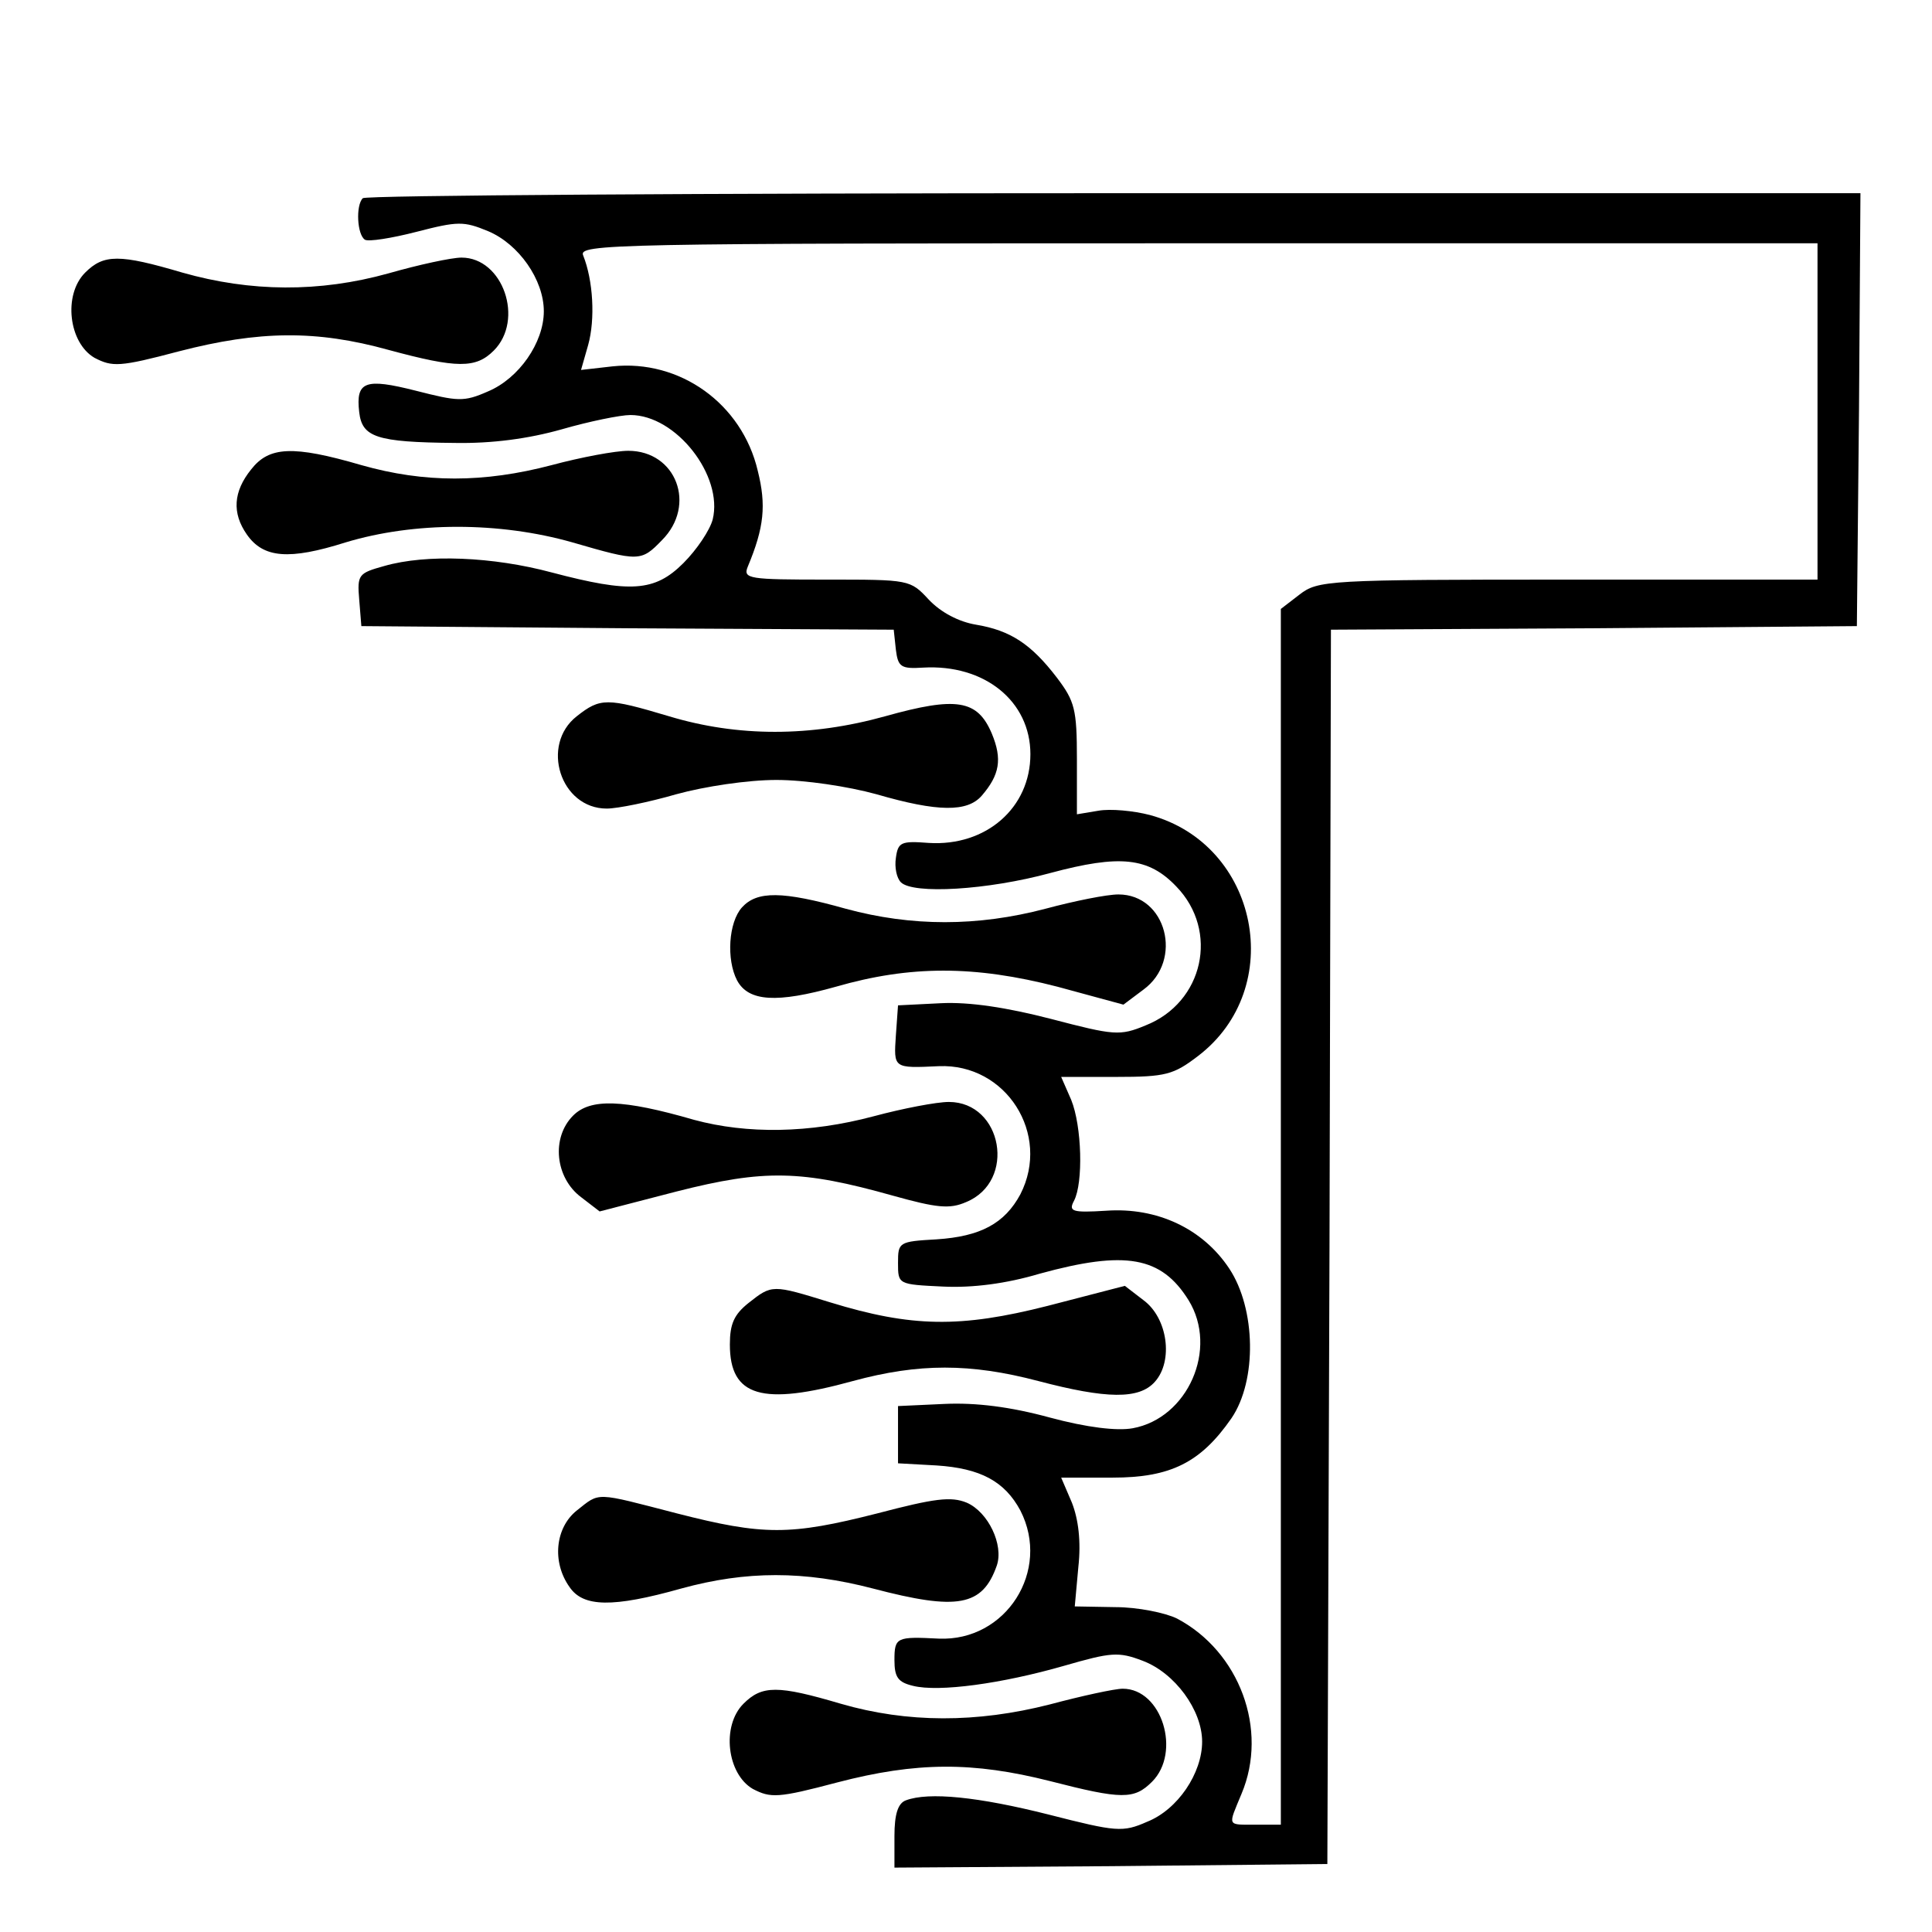
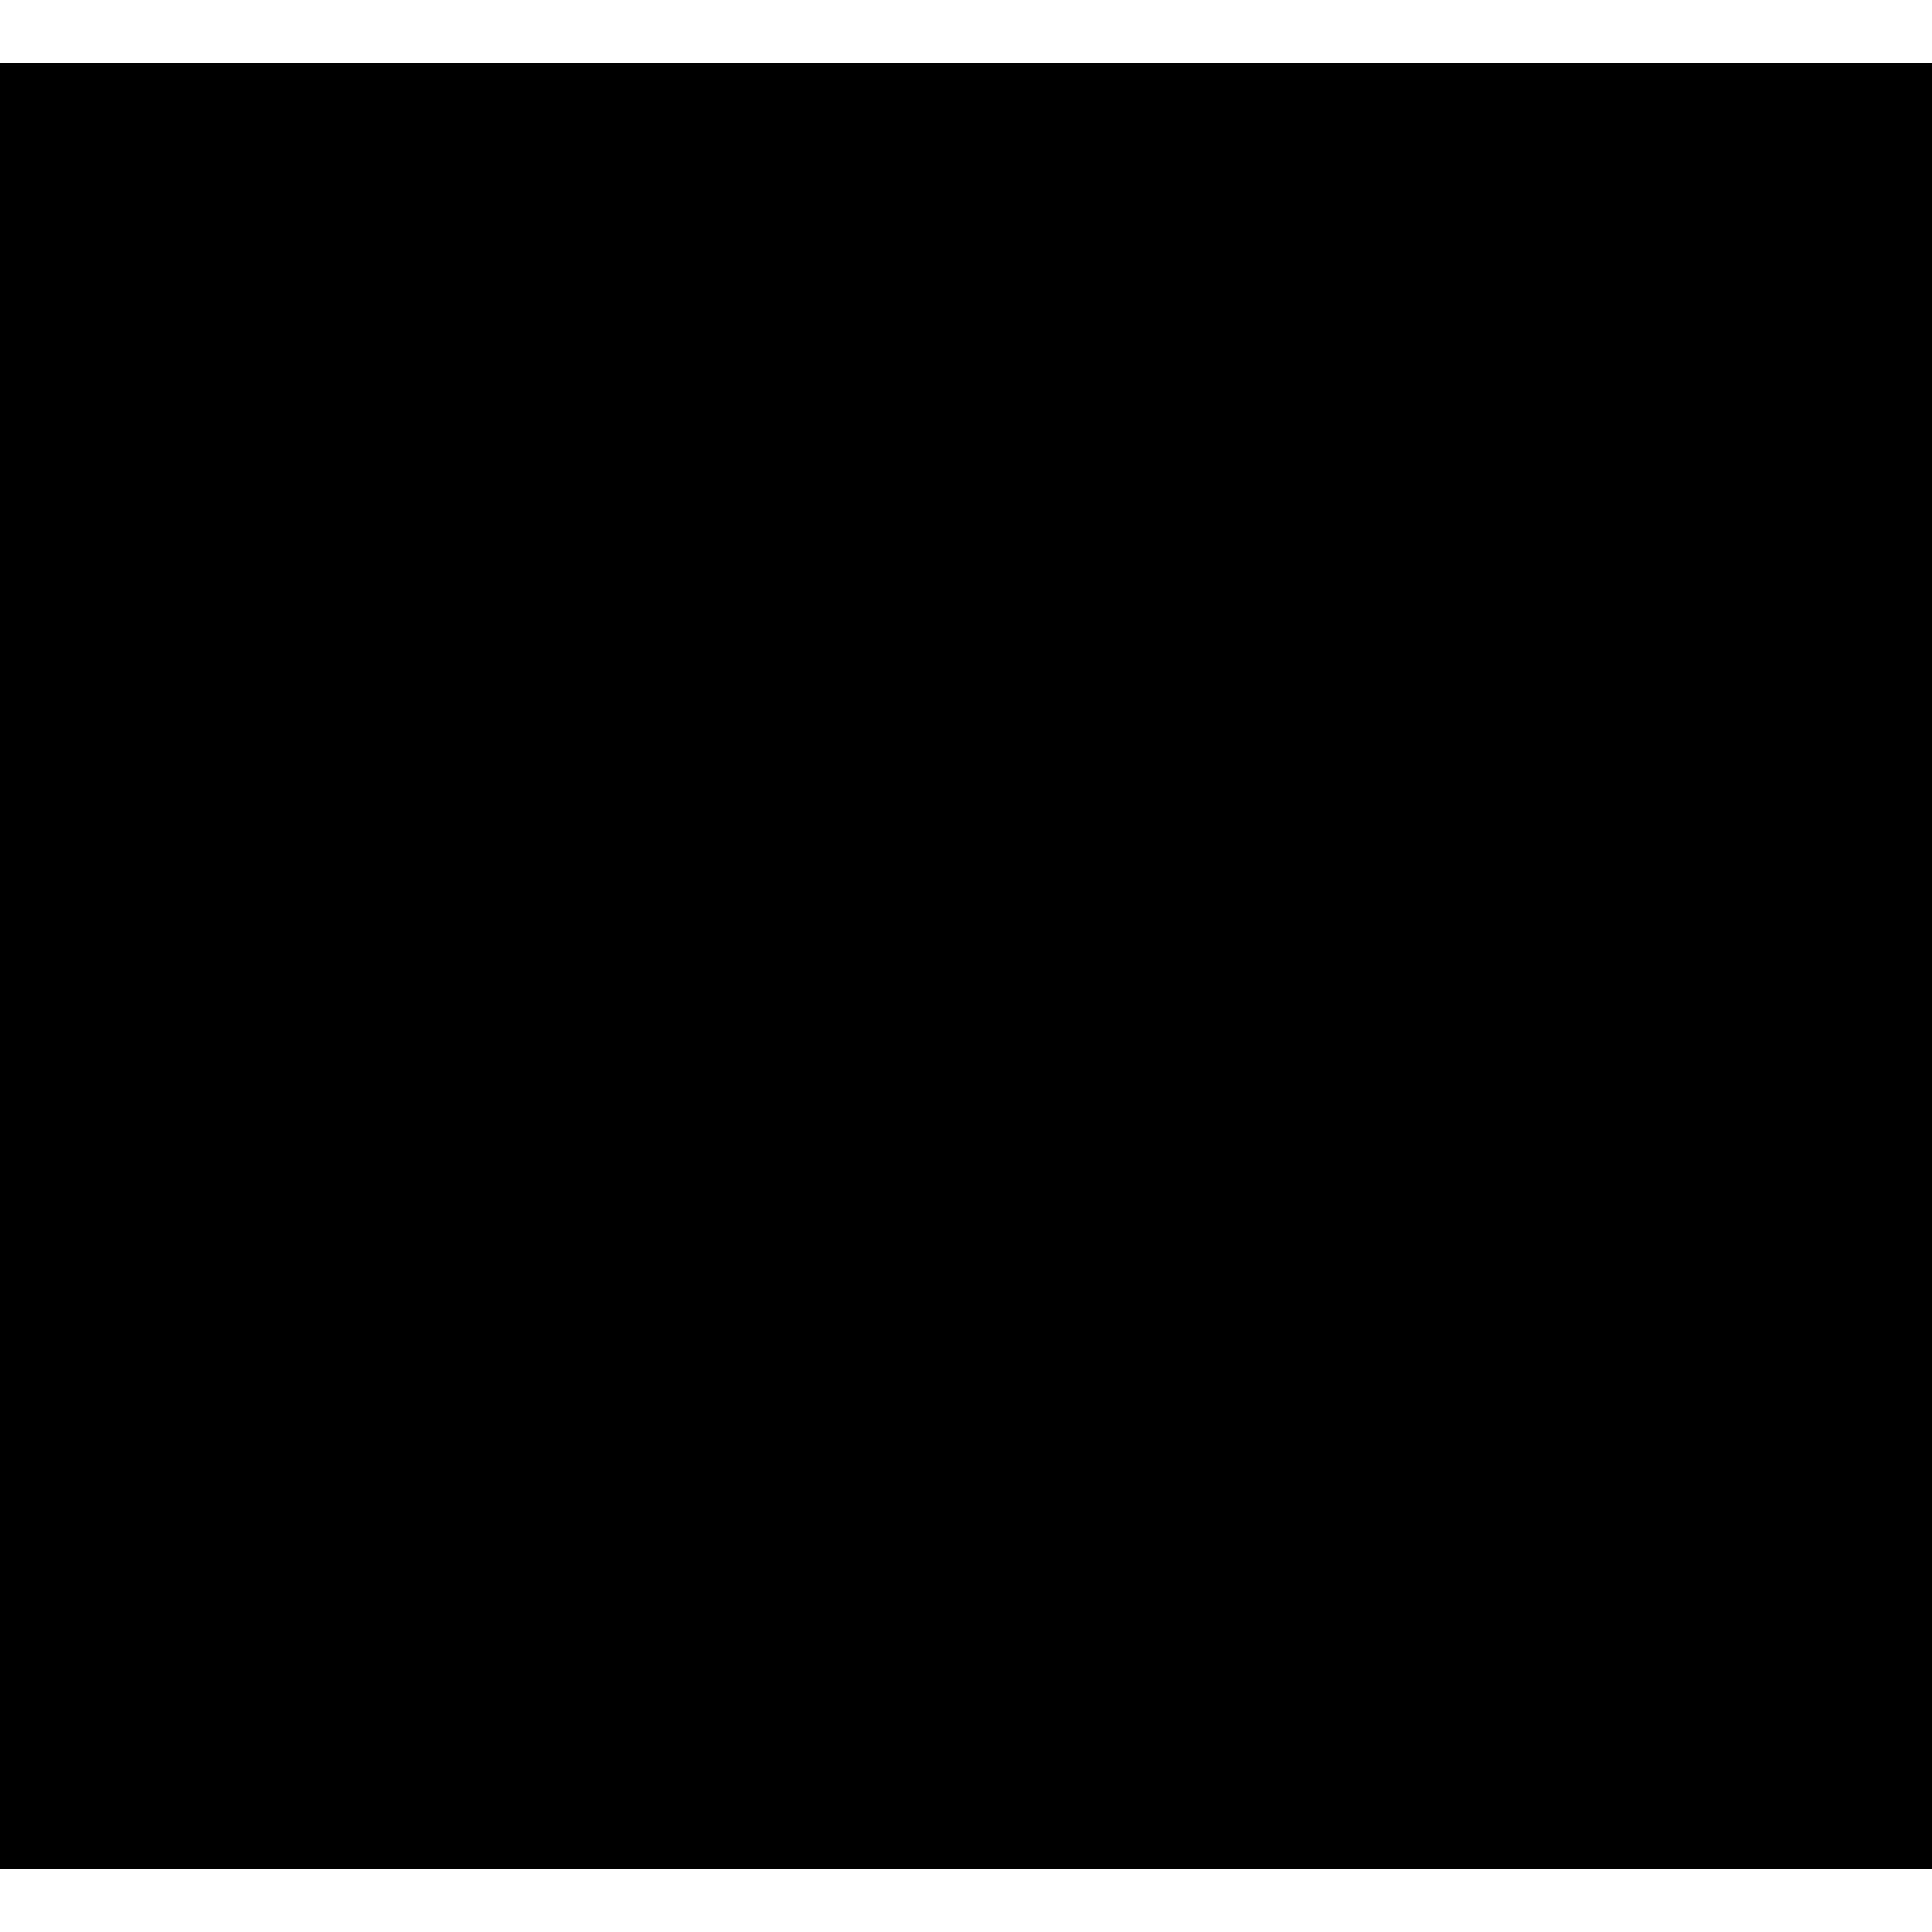
- <svg xmlns="http://www.w3.org/2000/svg" version="1.0" width="270pt" height="270pt" viewBox="0 0 270 270" preserveAspectRatio="xMidYMid meet">
-   <g transform="translate(0,270) scale(0.1,-0.1)" fill="#000000" stroke="none">
-     <path d="M507 2423 c-10 -10 -8 -51 3 -58 5 -3 37 2 72 11 58 15 66 15 100 1 43 -18 78 -68 78 -112 0 -44 -35 -94 -78 -112 -34 -15 -42 -14 -101 1 -71 18 -84 13 -79 -30 4 -35 24 -42 133 -43 53 -1 104 6 150 19 38 11 82 20 96 20 64 0 130 -85 115 -146 -4 -15 -22 -42 -41 -61 -40 -40 -74 -42 -184 -13 -82 22 -175 26 -234 9 -36 -10 -38 -12 -35 -47 l3 -37 372 -3 372 -2 3 -28 c3 -24 7 -27 38 -25 86 5 150 -47 150 -121 0 -75 -62 -129 -142 -124 -39 3 -43 1 -46 -21 -2 -13 1 -28 7 -34 17 -17 121 -11 209 13 97 26 137 22 176 -19 60 -62 38 -162 -43 -194 -36 -15 -44 -14 -132 9 -62 16 -114 24 -154 22 l-60 -3 -3 -42 c-3 -46 -4 -46 60 -43 94 4 157 -95 114 -179 -22 -41 -56 -59 -117 -63 -53 -3 -54 -4 -54 -33 0 -30 0 -30 63 -33 41 -2 88 4 135 18 120 33 170 24 208 -37 42 -68 -1 -165 -78 -179 -22 -4 -64 1 -116 15 -55 15 -103 21 -147 19 l-65 -3 0 -40 0 -40 54 -3 c61 -4 95 -22 117 -63 43 -84 -20 -183 -114 -179 -59 3 -62 2 -62 -30 0 -24 5 -31 26 -36 36 -9 124 3 211 28 66 19 76 20 110 7 45 -17 83 -69 83 -113 0 -44 -34 -95 -77 -112 -34 -15 -43 -14 -137 10 -99 25 -168 32 -200 20 -11 -4 -16 -19 -16 -50 l0 -44 303 2 302 3 3 862 2 863 368 2 367 3 3 303 2 302 -1043 0 c-574 0 -1047 -3 -1050 -7z m2033 -298 l0 -235 -349 0 c-337 0 -349 -1 -375 -21 l-26 -20 0 -850 0 -849 -35 0 c-41 0 -39 -3 -20 43 38 90 -3 199 -90 245 -16 8 -55 16 -86 16 l-57 1 5 55 c4 36 0 67 -9 90 l-15 35 72 0 c81 0 123 21 166 83 36 53 34 153 -3 209 -37 56 -101 86 -172 81 -48 -3 -53 -1 -45 14 13 25 11 104 -4 141 l-14 32 77 0 c69 0 80 3 114 29 125 95 85 296 -67 337 -23 6 -55 9 -72 6 l-30 -5 0 77 c0 70 -3 81 -28 114 -36 47 -65 66 -113 74 -24 4 -49 17 -66 35 -26 28 -27 28 -143 28 -108 0 -117 1 -110 18 23 55 26 86 14 134 -22 94 -109 156 -203 146 l-44 -5 10 35 c10 36 7 90 -7 125 -7 16 38 17 859 17 l866 0 0 -235z" />
-     <path d="M119 2319 c-31 -31 -23 -98 13 -119 25 -13 35 -13 118 9 112 29 192 30 293 2 96 -26 122 -26 147 -1 43 43 13 130 -45 130 -14 0 -60 -10 -102 -22 -97 -27 -193 -26 -288 1 -88 26 -110 26 -136 0z" />
-     <path d="M351 2044 c-25 -31 -27 -61 -6 -91 23 -33 59 -36 138 -11 96 29 215 29 317 0 93 -27 96 -27 125 3 49 49 20 125 -47 125 -18 0 -66 -9 -107 -20 -95 -25 -178 -25 -266 0 -96 28 -129 26 -154 -6z" />
-     <path d="M806 1699 c-51 -40 -23 -129 42 -129 15 0 59 9 97 20 40 11 100 20 140 20 40 0 100 -9 140 -20 86 -25 127 -25 147 -2 25 29 29 51 14 87 -20 47 -49 52 -149 24 -104 -29 -206 -29 -302 0 -87 26 -96 26 -129 0z" />
-     <path d="M1037 1432 c-19 -21 -22 -73 -7 -102 16 -30 56 -32 138 -9 104 30 194 30 310 0 l92 -25 28 21 c56 41 32 133 -35 133 -16 0 -61 -9 -102 -20 -95 -25 -187 -25 -279 0 -89 25 -124 25 -145 2z" />
-     <path d="M801 1141 c-31 -31 -25 -87 11 -114 l26 -20 108 28 c122 31 174 30 302 -6 61 -17 79 -19 102 -9 71 29 51 140 -24 140 -17 0 -64 -9 -105 -20 -90 -24 -177 -25 -251 -5 -100 29 -145 30 -169 6z" />
-     <path d="M1046 879 c-20 -16 -26 -29 -26 -58 0 -73 45 -86 172 -51 92 25 164 25 259 0 95 -25 141 -26 163 -1 26 29 18 89 -16 114 l-26 20 -108 -28 c-122 -31 -190 -30 -304 5 -81 25 -81 25 -114 -1z" />
-     <path d="M806 589 c-30 -24 -35 -72 -10 -107 19 -28 60 -29 156 -2 91 25 172 25 268 0 118 -31 153 -25 173 32 10 29 -12 75 -42 88 -22 9 -45 6 -125 -15 -122 -31 -159 -31 -280 0 -116 30 -107 30 -140 4z" />
-     <path d="M1039 319 c-31 -31 -23 -98 13 -119 25 -13 35 -13 118 9 111 29 190 29 297 2 101 -26 118 -26 143 -1 41 41 14 130 -41 130 -11 0 -57 -10 -102 -22 -102 -26 -199 -26 -292 1 -88 26 -110 26 -136 0z" />
+ <svg xmlns="http://www.w3.org/2000/svg" version="1.0" width="956pt" height="956pt" viewBox="0 0 956 956" preserveAspectRatio="xMidYMid meet">
+   <g transform="translate(0,956) scale(0.1,-0.1)" fill="#000000" stroke="none">
+     <path d="M0 4780 l0 -4470 4780 0 4780 0 0 4470 0 4470 -4780 0 -4780 0 0 -4470z" />
  </g>
</svg>
